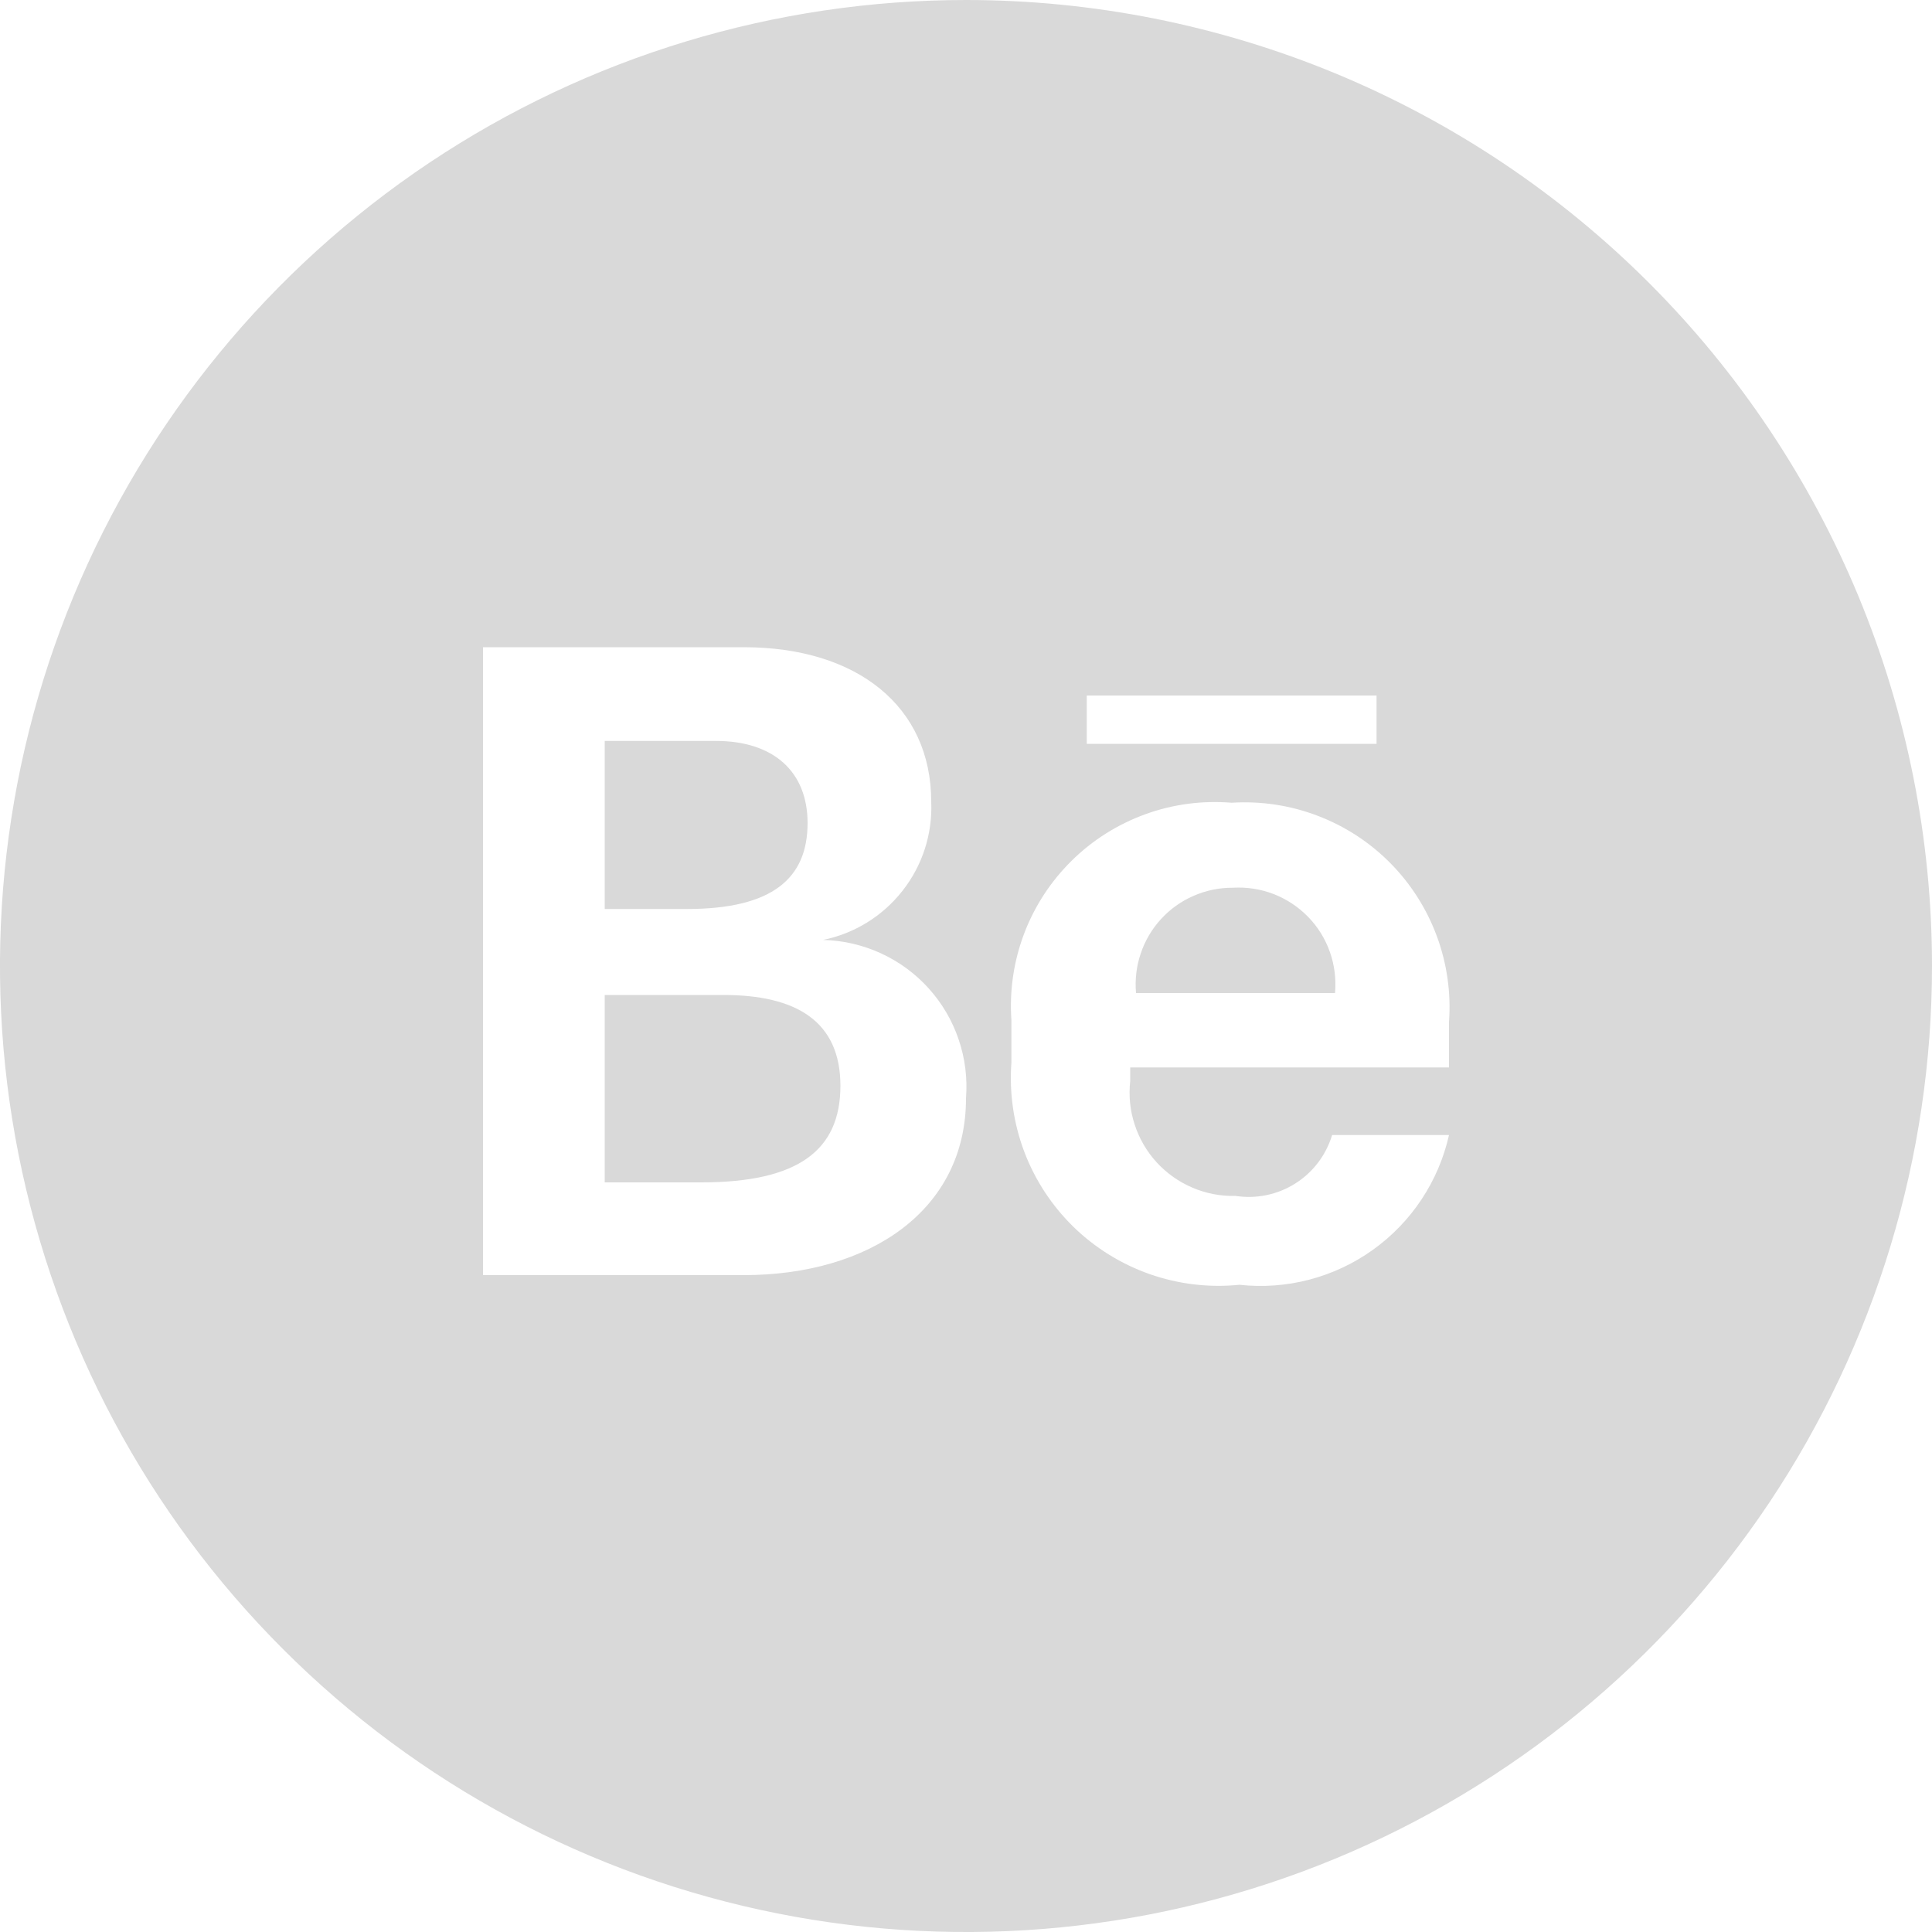
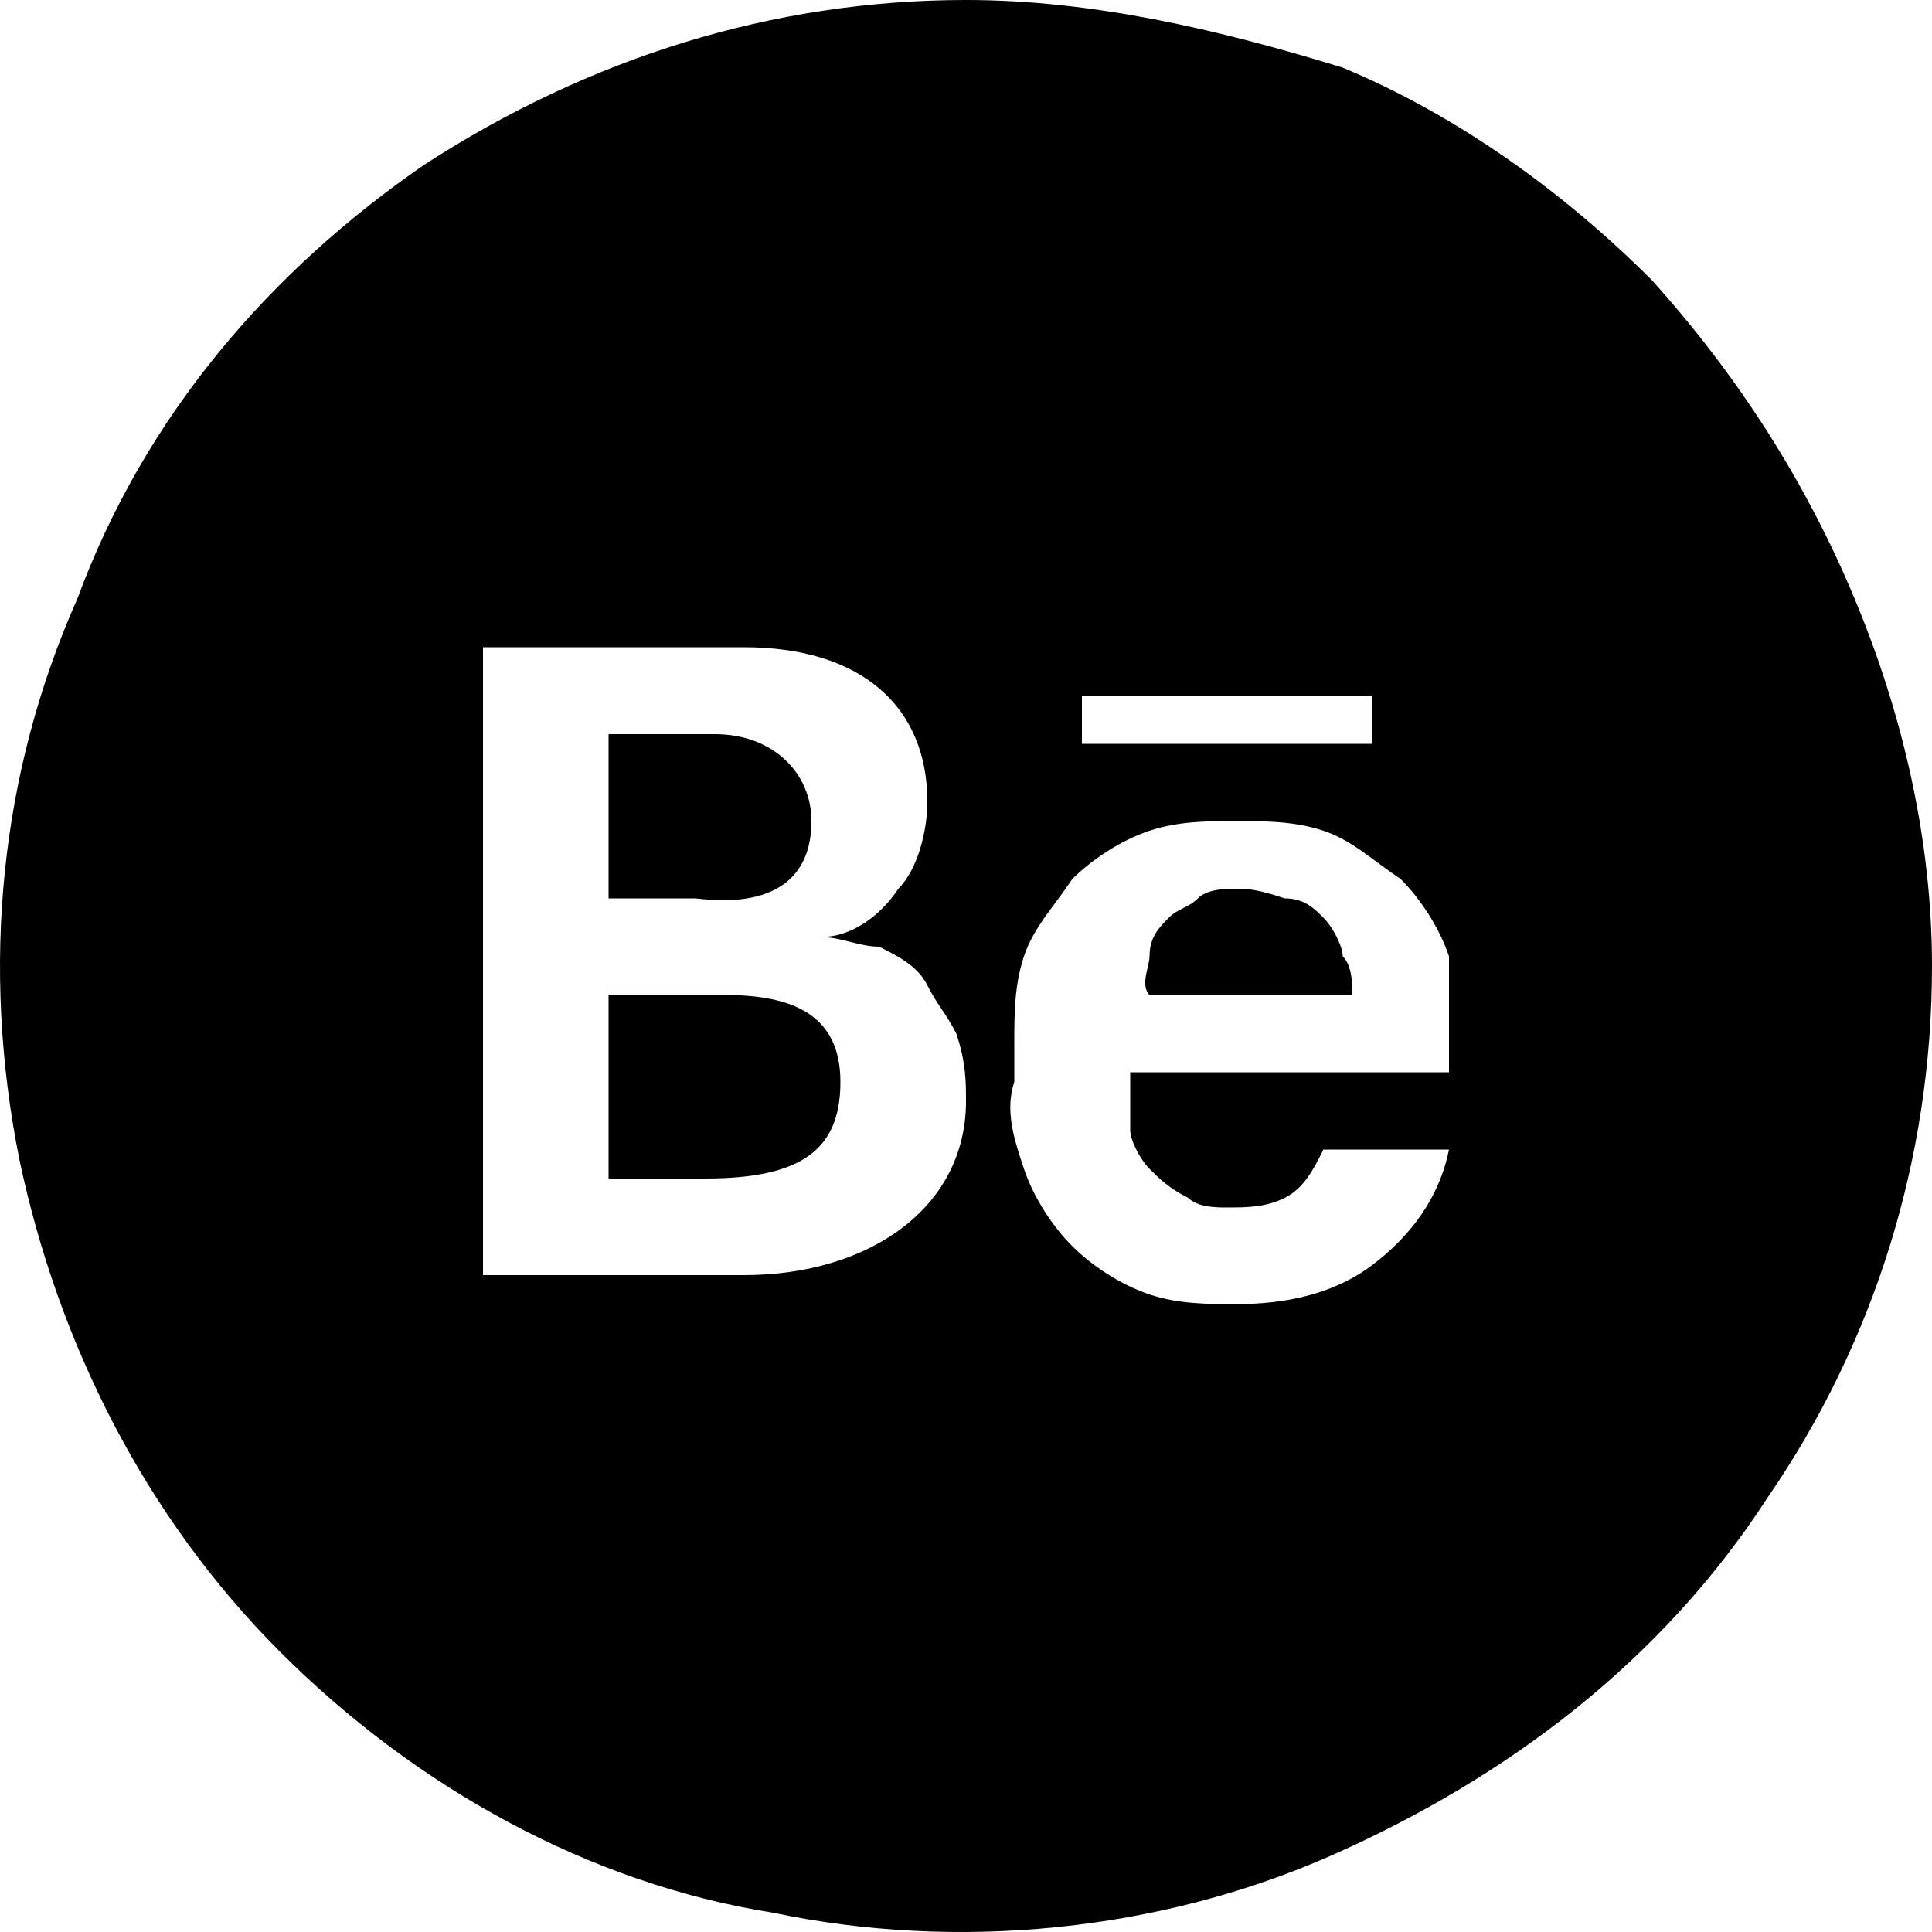
- <svg xmlns="http://www.w3.org/2000/svg" width="20" height="20" viewBox="0 0 20 20" fill="none">
-   <path d="M12.76 9.19C12.621 9.189 12.483 9.218 12.355 9.274C12.228 9.329 12.113 9.411 12.019 9.514C11.925 9.616 11.853 9.738 11.809 9.87C11.764 10.002 11.748 10.141 11.76 10.28H13.82C13.833 10.136 13.815 9.991 13.767 9.855C13.719 9.718 13.642 9.594 13.541 9.491C13.44 9.387 13.318 9.307 13.184 9.255C13.049 9.203 12.904 9.181 12.76 9.19ZM7.49 10.3H6.26V12.24H7.26C8.26 12.24 8.7 11.91 8.7 11.24C8.7 10.57 8.24 10.3 7.49 10.3ZM8.36 8.52C8.36 7.99 8.01 7.67 7.41 7.67H6.26V9.41H7.11C8 9.41 8.36 9.09 8.36 8.52Z" fill="#D9D9D9" />
-   <path d="M10 0C8.022 0 6.089 0.586 4.444 1.685C2.8 2.784 1.518 4.346 0.761 6.173C0.004 8 -0.194 10.011 0.192 11.951C0.578 13.891 1.53 15.672 2.929 17.071C4.327 18.47 6.109 19.422 8.049 19.808C9.989 20.194 12 19.996 13.827 19.239C15.654 18.482 17.216 17.2 18.315 15.556C19.413 13.911 20 11.978 20 10C20 8.687 19.741 7.386 19.239 6.173C18.736 4.96 18 3.858 17.071 2.929C16.142 2 15.04 1.264 13.827 0.761C12.614 0.259 11.313 0 10 0ZM7.7 13.2H5V6.7H7.7C8.87 6.7 9.64 7.31 9.64 8.3C9.654 8.633 9.549 8.959 9.343 9.221C9.138 9.483 8.846 9.664 8.52 9.73C8.727 9.735 8.93 9.782 9.118 9.868C9.306 9.954 9.475 10.078 9.613 10.231C9.752 10.385 9.858 10.565 9.924 10.761C9.991 10.957 10.016 11.164 10 11.37C10 12.53 9 13.2 7.7 13.2ZM11.25 7.2H14.25V7.7H11.25V7.2ZM15 11.05H11.7V11.19C11.683 11.342 11.698 11.496 11.746 11.641C11.793 11.787 11.871 11.92 11.974 12.033C12.078 12.146 12.204 12.235 12.345 12.295C12.485 12.355 12.637 12.384 12.79 12.38C13.005 12.413 13.224 12.368 13.408 12.252C13.592 12.136 13.727 11.958 13.79 11.75H15C14.892 12.23 14.611 12.653 14.211 12.939C13.811 13.225 13.319 13.354 12.83 13.3C12.518 13.332 12.202 13.294 11.905 13.191C11.609 13.087 11.338 12.92 11.113 12.701C10.888 12.481 10.714 12.216 10.603 11.922C10.492 11.628 10.447 11.313 10.47 11V10.56C10.449 10.257 10.493 9.952 10.601 9.667C10.708 9.383 10.876 9.125 11.093 8.911C11.309 8.697 11.57 8.533 11.856 8.429C12.142 8.325 12.447 8.285 12.75 8.31C13.052 8.291 13.355 8.336 13.638 8.444C13.921 8.551 14.178 8.718 14.391 8.933C14.604 9.148 14.769 9.407 14.874 9.691C14.979 9.975 15.022 10.278 15 10.58V11.05Z" fill="#D9D9D9" />
+ <svg xmlns="http://www.w3.org/2000/svg" version="1.1" id="Слой_1" x="0px" y="0px" viewBox="0 0 20 20" style="enable-background:new 0 0 20 20;" xml:space="preserve">
+   <path d="M12.8,9.2c-0.1,0-0.3,0-0.4,0.1c-0.1,0.1-0.2,0.1-0.3,0.2c-0.1,0.1-0.2,0.2-0.2,0.4c0,0.1-0.1,0.3,0,0.4h2.1  c0-0.1,0-0.3-0.1-0.4c0-0.1-0.1-0.3-0.2-0.4c-0.1-0.1-0.2-0.2-0.4-0.2C13,9.2,12.9,9.2,12.8,9.2z M7.5,10.3H6.3v1.9h1  c1,0,1.4-0.3,1.4-1S8.2,10.3,7.5,10.3z M8.4,8.5c0-0.5-0.4-0.9-1-0.9H6.3v1.7h0.9C8,9.4,8.4,9.1,8.4,8.5z" />
+   <path d="M10,0C8,0,6.1,0.6,4.4,1.7C2.8,2.8,1.5,4.3,0.8,6.2C0,8-0.2,10,0.2,12c0.4,1.9,1.3,3.7,2.7,5.1c1.4,1.4,3.2,2.4,5.1,2.7  c1.9,0.4,4,0.2,5.8-0.6c1.8-0.8,3.4-2,4.5-3.7C19.4,13.9,20,12,20,10c0-1.3-0.3-2.6-0.8-3.8C18.7,5,18,3.9,17.1,2.9  c-0.9-0.9-2-1.7-3.2-2.2C12.6,0.3,11.3,0,10,0z M7.7,13.2H5V6.7h2.7c1.2,0,1.9,0.6,1.9,1.6c0,0.3-0.1,0.7-0.3,0.9  C9.1,9.5,8.8,9.7,8.5,9.7c0.2,0,0.4,0.1,0.6,0.1c0.2,0.1,0.4,0.2,0.5,0.4c0.1,0.2,0.2,0.3,0.3,0.5C10,11,10,11.2,10,11.4  C10,12.5,9,13.2,7.7,13.2z M11.2,7.2h3v0.5h-3V7.2z M15,11.1h-3.3v0.1c0,0.2,0,0.3,0,0.5c0,0.1,0.1,0.3,0.2,0.4  c0.1,0.1,0.2,0.2,0.4,0.3c0.1,0.1,0.3,0.1,0.4,0.1c0.2,0,0.4,0,0.6-0.1c0.2-0.1,0.3-0.3,0.4-0.5H15c-0.1,0.5-0.4,0.9-0.8,1.2  c-0.4,0.3-0.9,0.4-1.4,0.4c-0.3,0-0.6,0-0.9-0.1c-0.3-0.1-0.6-0.3-0.8-0.5c-0.2-0.2-0.4-0.5-0.5-0.8c-0.1-0.3-0.2-0.6-0.1-0.9v-0.4  c0-0.3,0-0.6,0.1-0.9c0.1-0.3,0.3-0.5,0.5-0.8c0.2-0.2,0.5-0.4,0.8-0.5c0.3-0.1,0.6-0.1,0.9-0.1c0.3,0,0.6,0,0.9,0.1  c0.3,0.1,0.5,0.3,0.8,0.5c0.2,0.2,0.4,0.5,0.5,0.8C15,10,15,10.3,15,10.6V11.1z" />
</svg>
